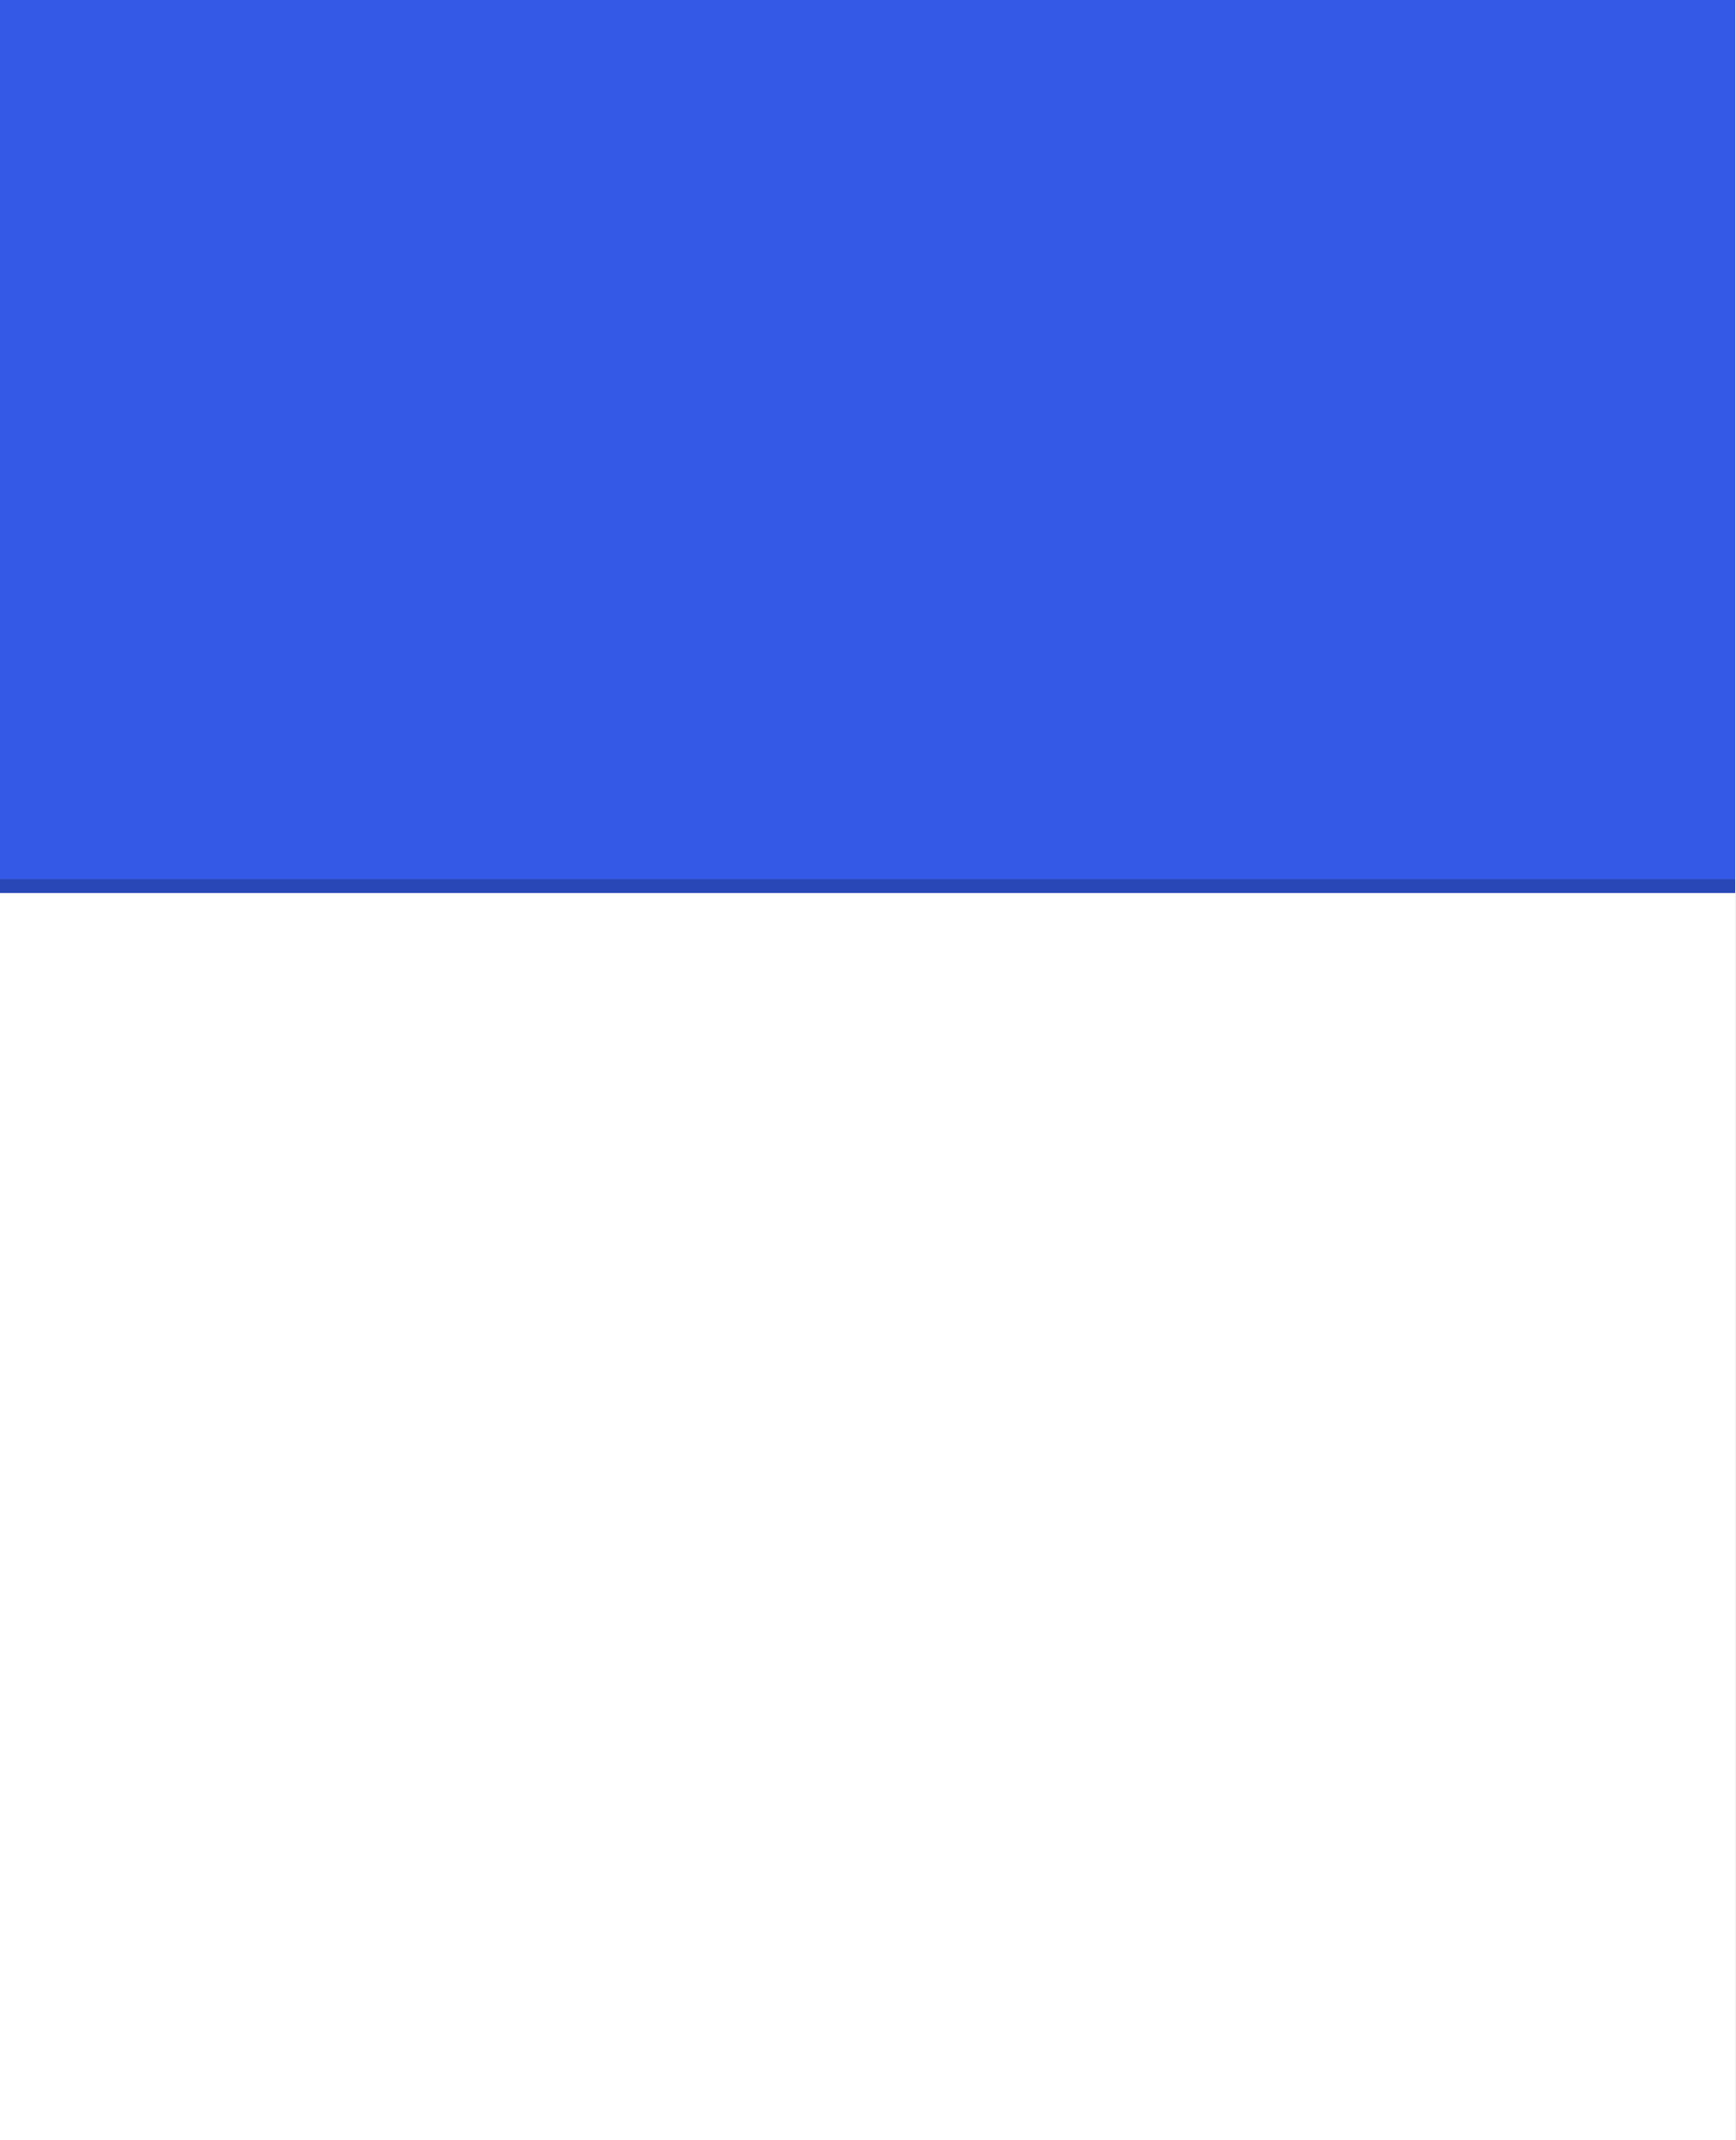
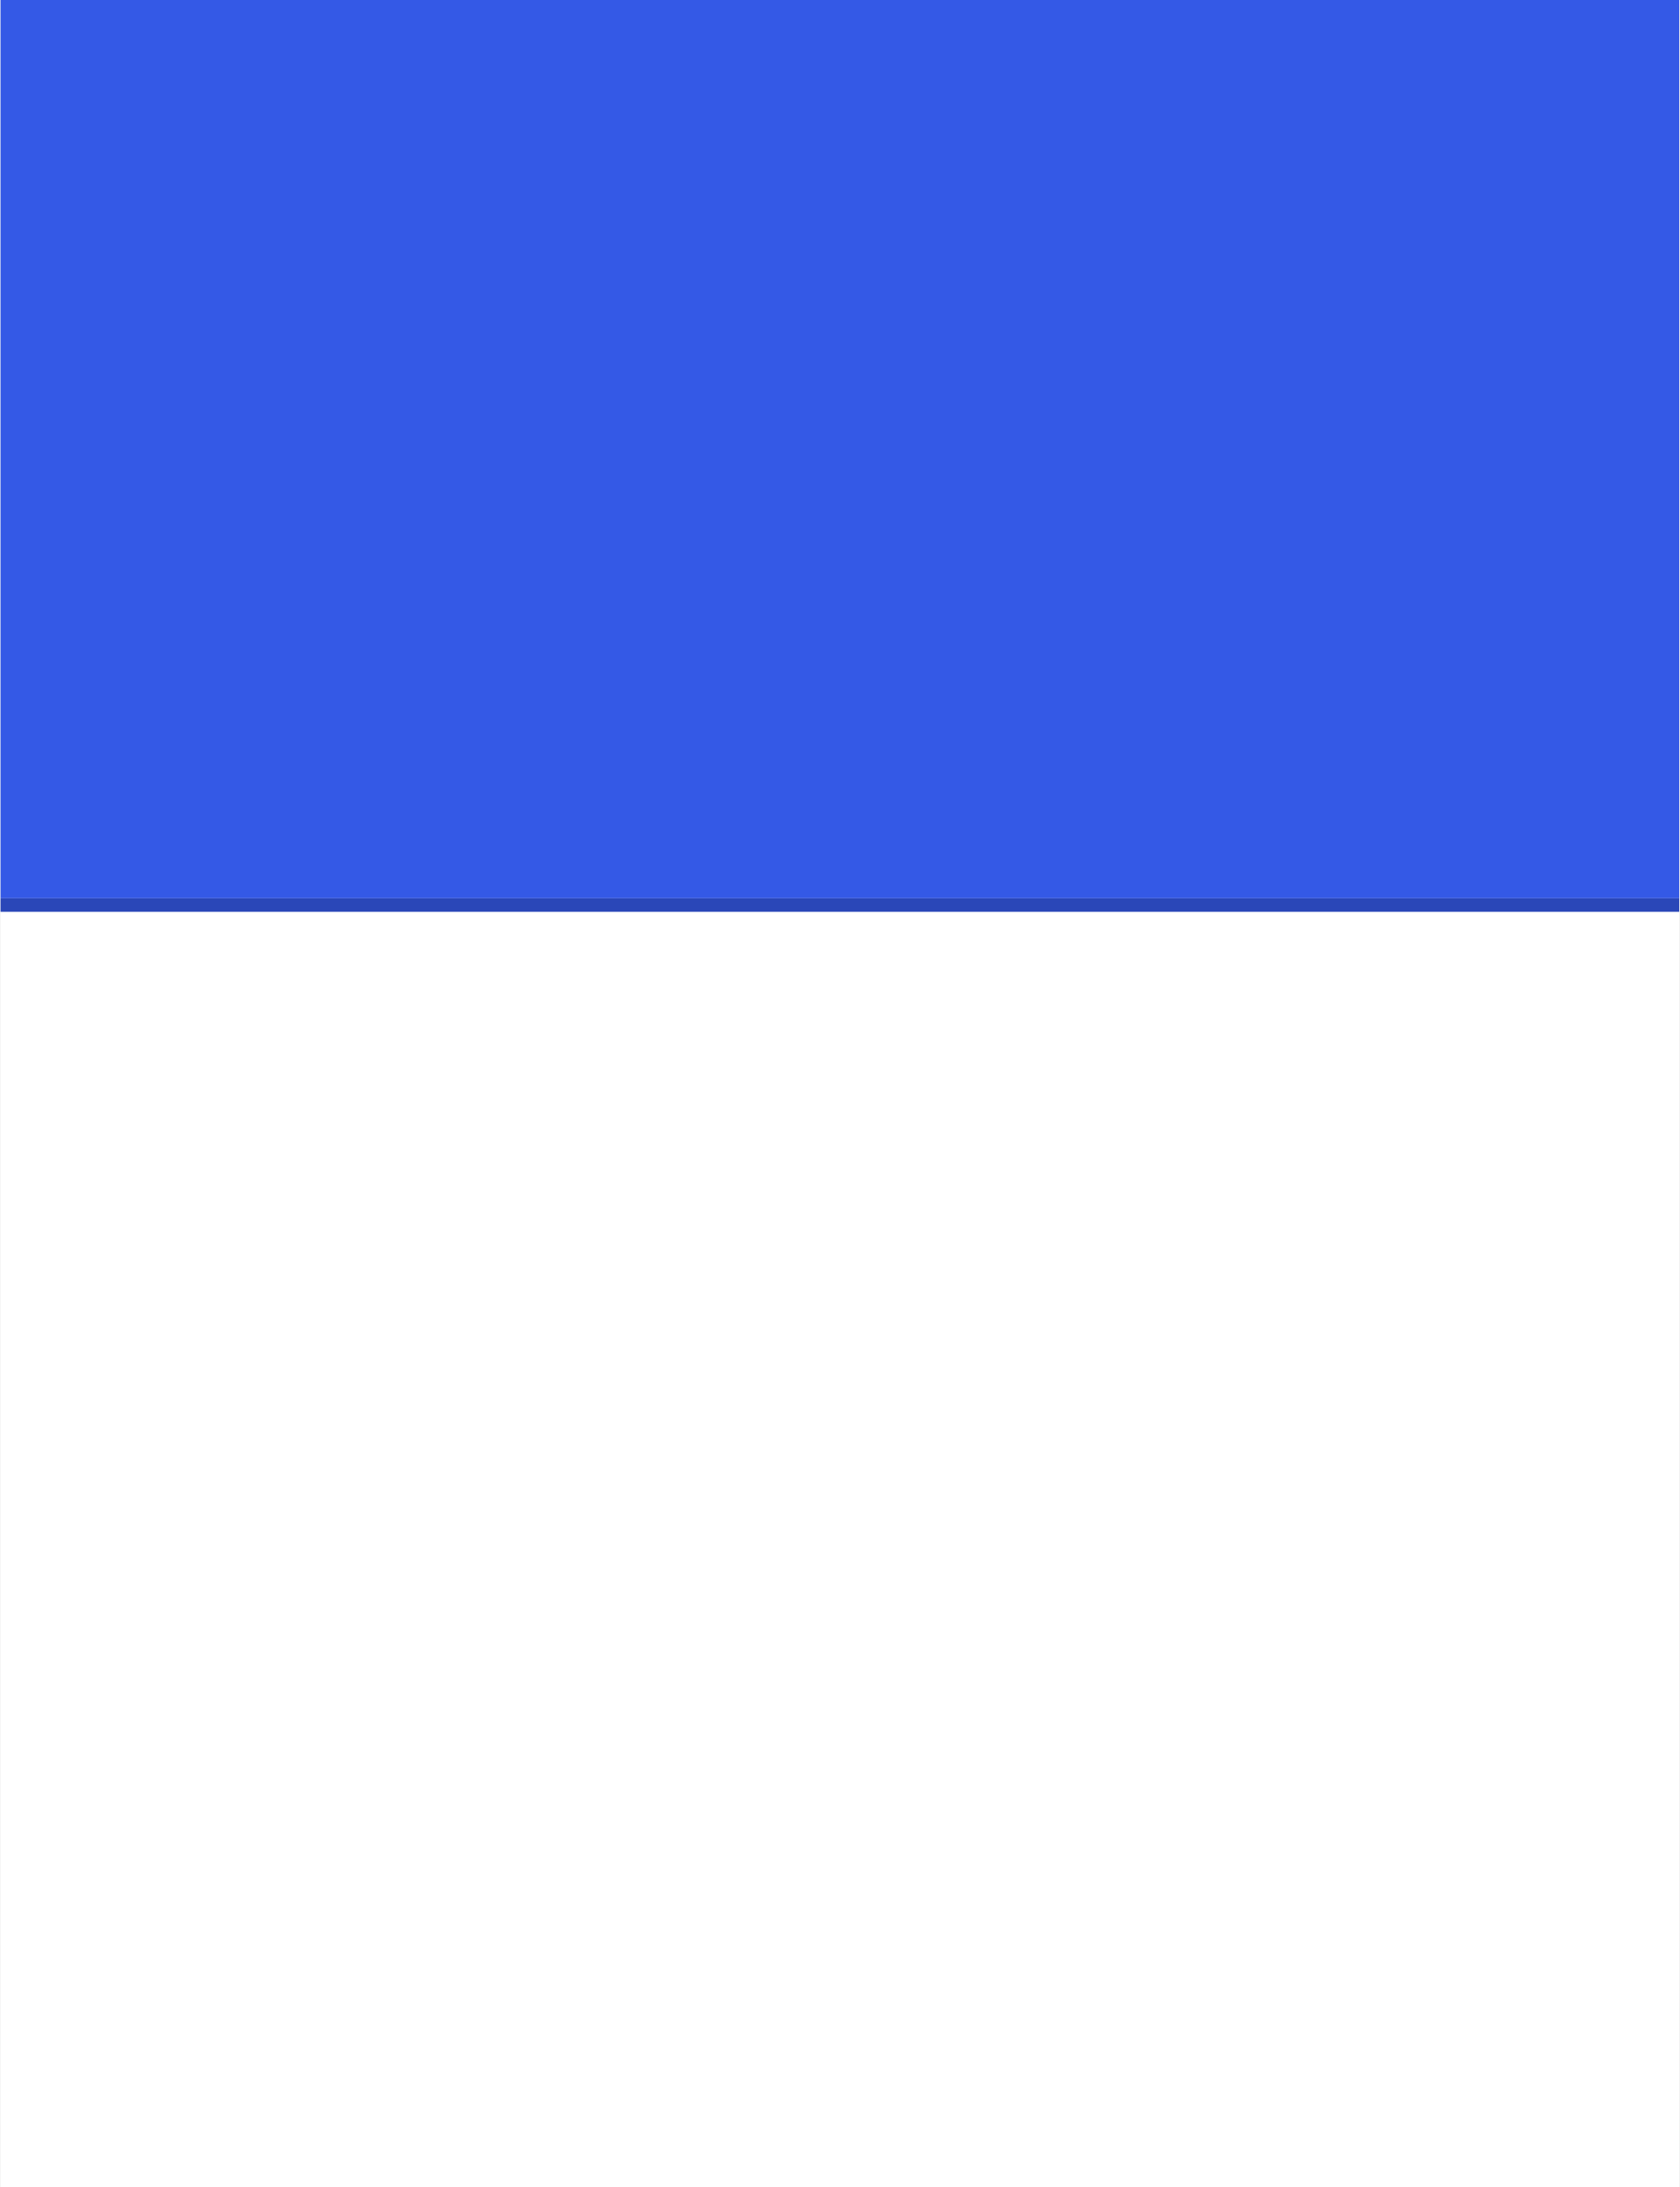
- <svg xmlns="http://www.w3.org/2000/svg" width="7.5in" height="9.25in" viewBox="0 0 750 925">
-   <rect x="0" y="0" width="750" height="925" fill="#FFFFFF" />
-   <rect x="0" y="0" width="750" height="380" fill="#3459E6" />
-   <rect x="0" y="380" width="750" height="6" fill="#2A47B8" />
+ <svg xmlns="http://www.w3.org/2000/svg" width="189mm" height="246mm" viewBox="0 0 744 969">
+   <rect x="0" y="0" width="744" height="969" fill="#FFFFFF" />
+   <rect x="0" y="0" width="744" height="398" fill="#3459E6" />
+   <rect x="0" y="398" width="744" height="6" fill="#2A47B8" />
</svg>
